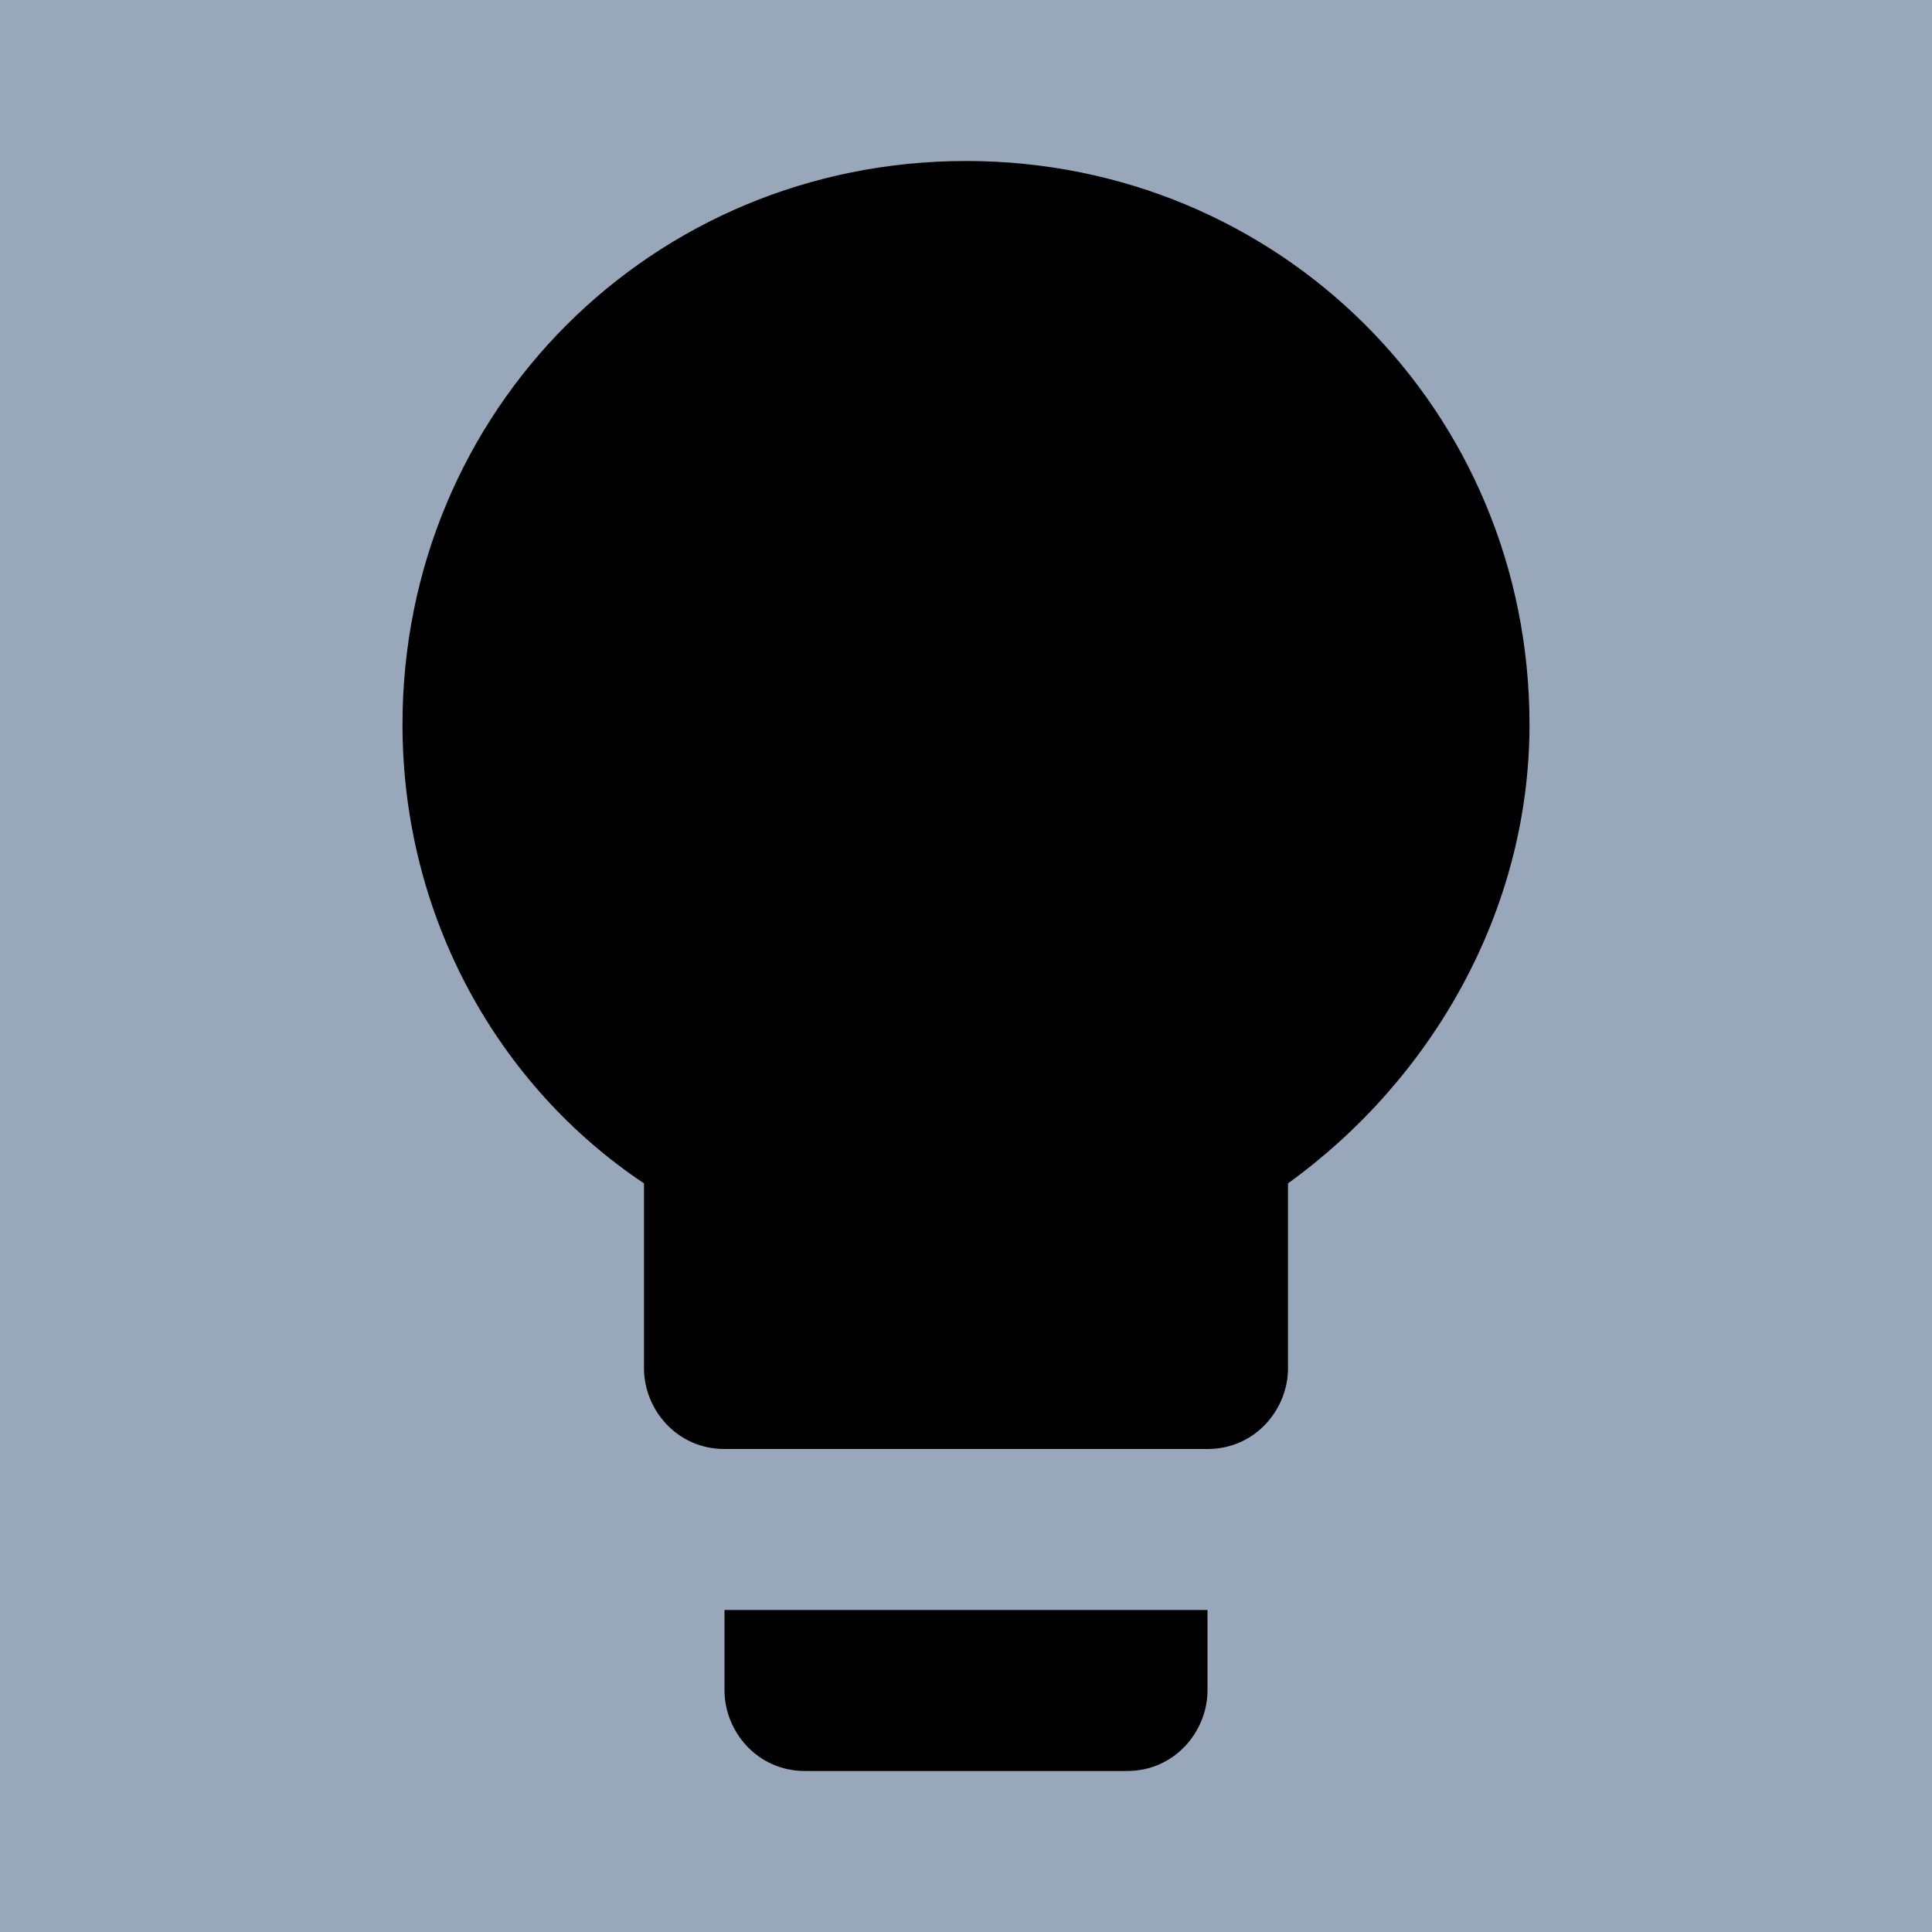
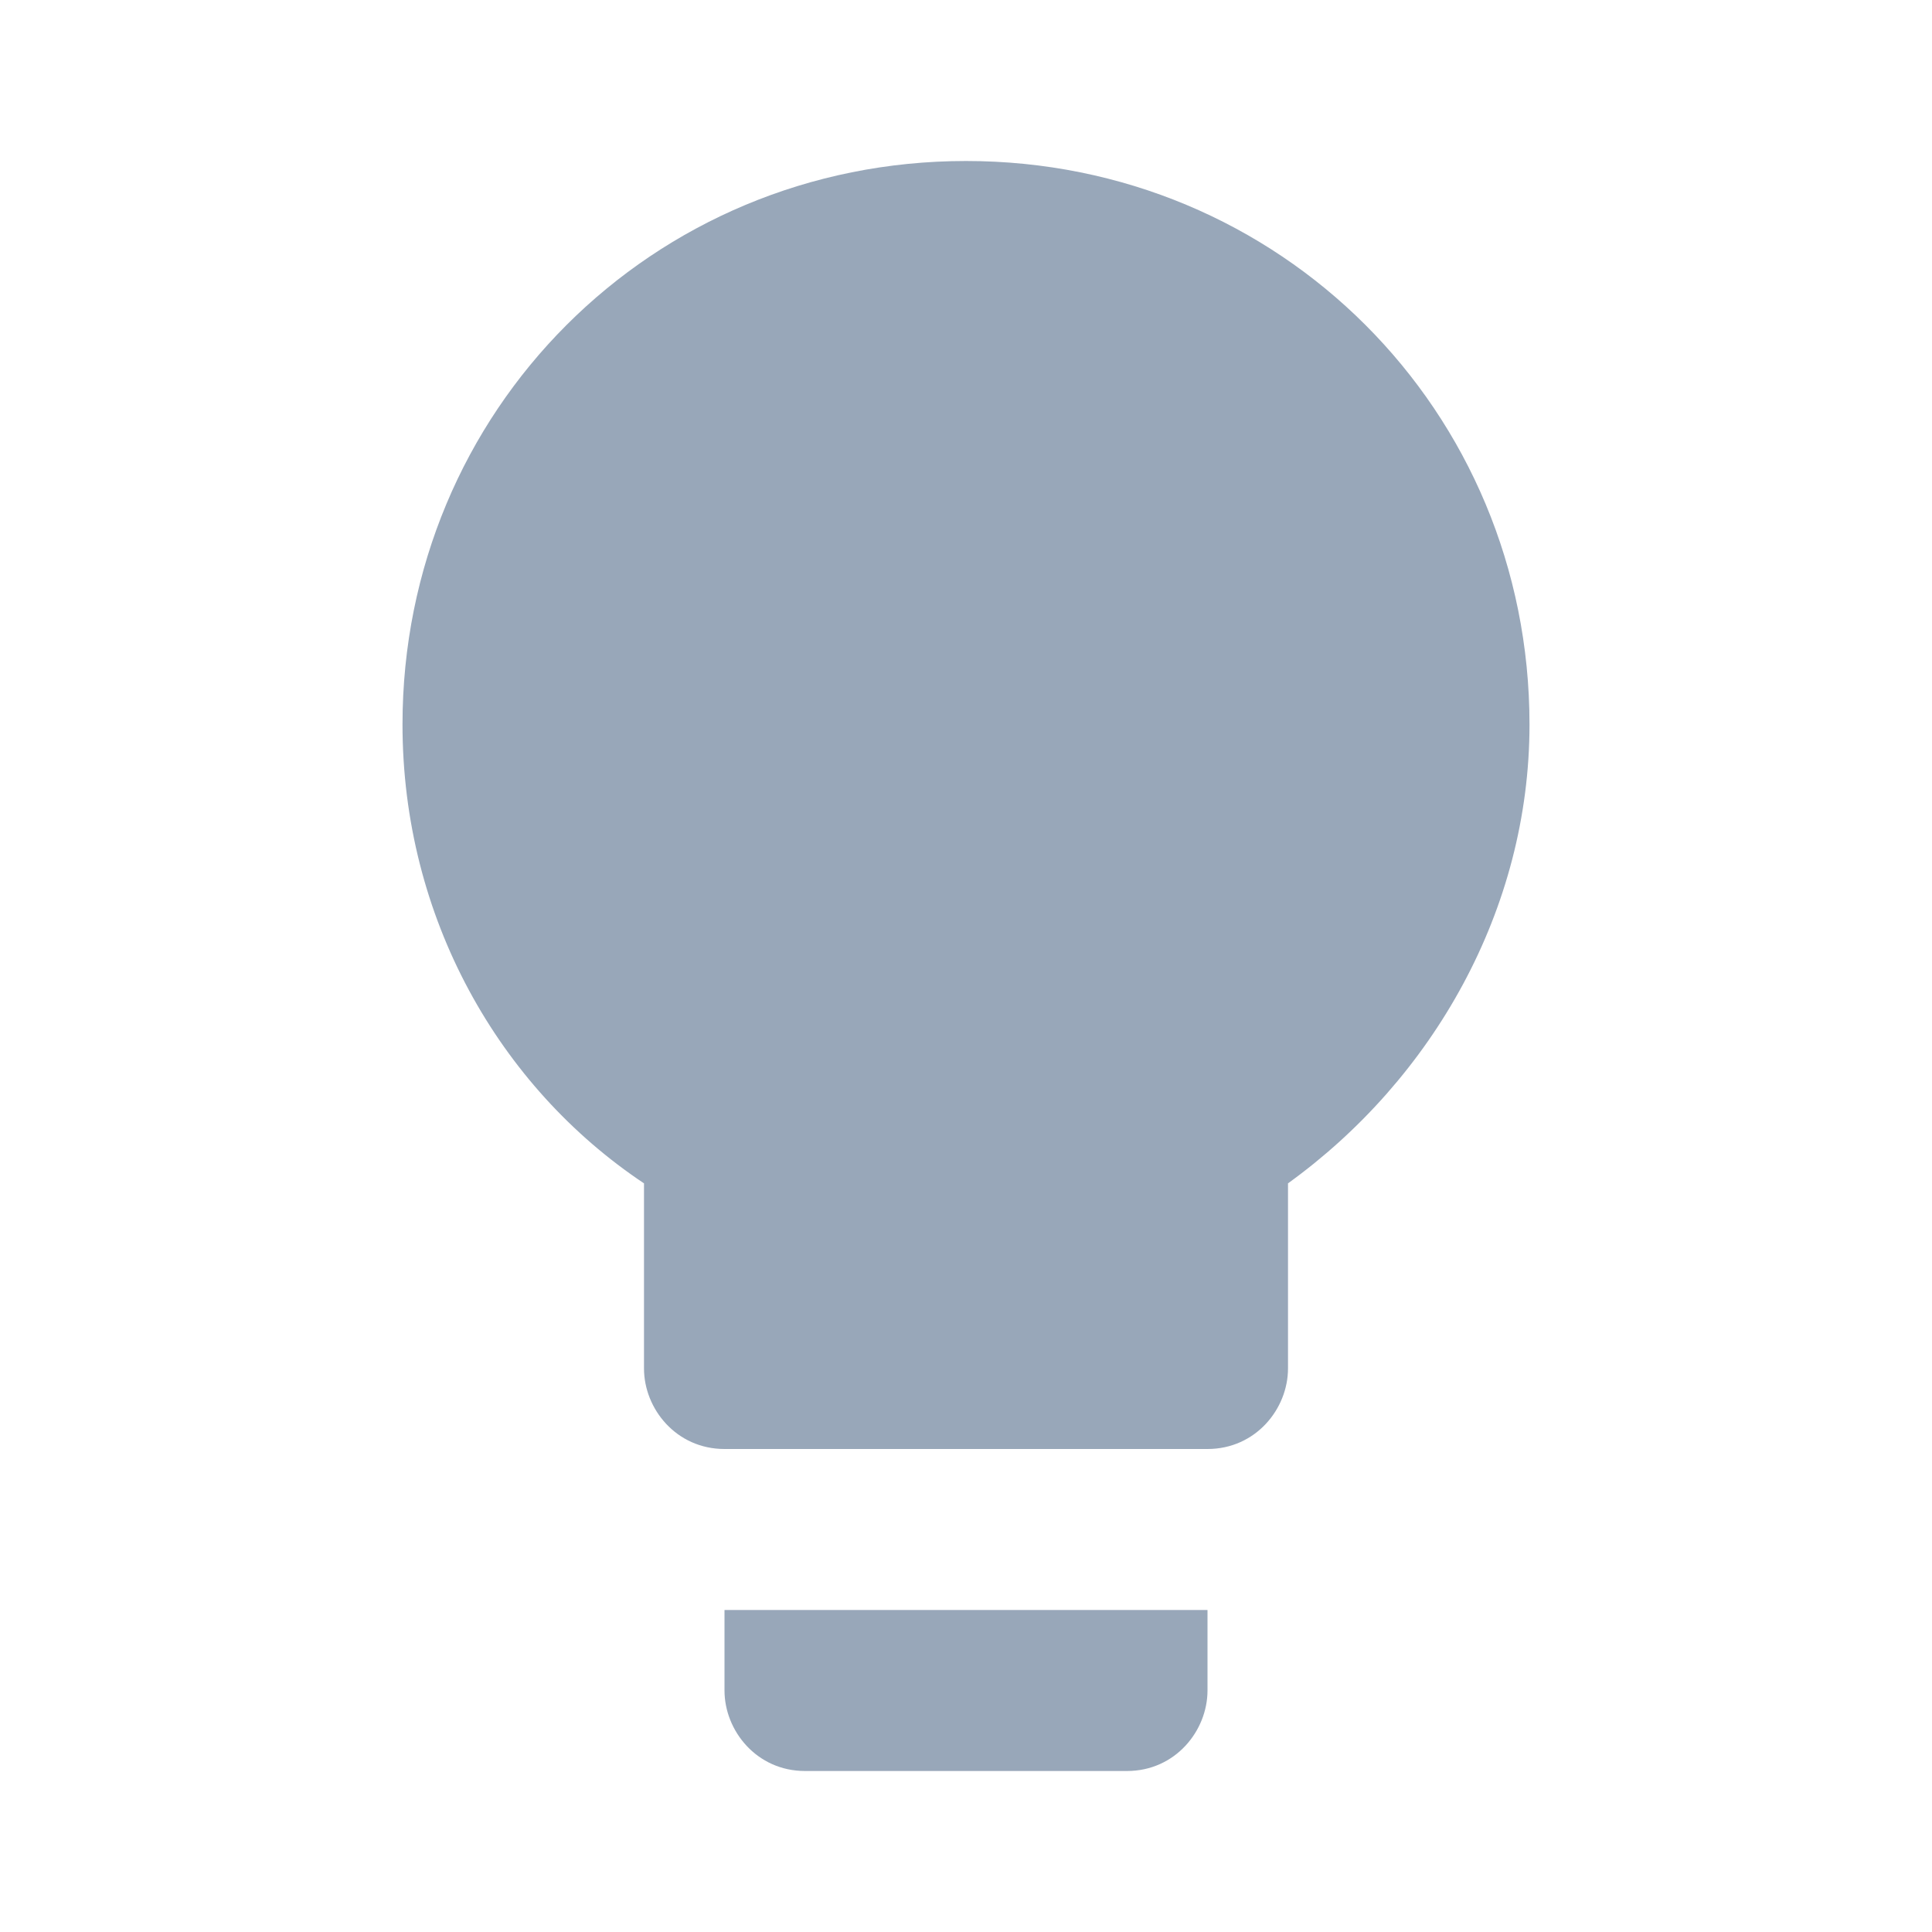
- <svg xmlns="http://www.w3.org/2000/svg" height="24px" viewBox="0 0 24 24" width="24px" fill="#000000">
-   <path d="M0 0h24v24H0z" fill="#98a7b9" />
-   <path d="M9 21c0 .5.4 1 1 1h4c.6 0 1-.5 1-1v-1H9v1zm3-19C8.1 2 5 5.1 5 9c0 2.4 1.2 4.5 3 5.7V17c0 .5.4 1 1 1h6c.6 0 1-.5 1-1v-2.3c1.8-1.3 3-3.4 3-5.7 0-3.9-3.1-7-7-7z" />
+ <svg xmlns="http://www.w3.org/2000/svg" height="24px" viewBox="0 0 24 24" width="24px" fill="transparent">
+   <path d="M0 0h24v24H0z" />
+   <path fill="#98a7b9" d="M9 21c0 .5.4 1 1 1h4c.6 0 1-.5 1-1v-1H9v1zm3-19C8.1 2 5 5.1 5 9c0 2.4 1.2 4.5 3 5.7V17c0 .5.4 1 1 1h6c.6 0 1-.5 1-1v-2.3c1.8-1.3 3-3.4 3-5.7 0-3.9-3.1-7-7-7z" />
</svg>
